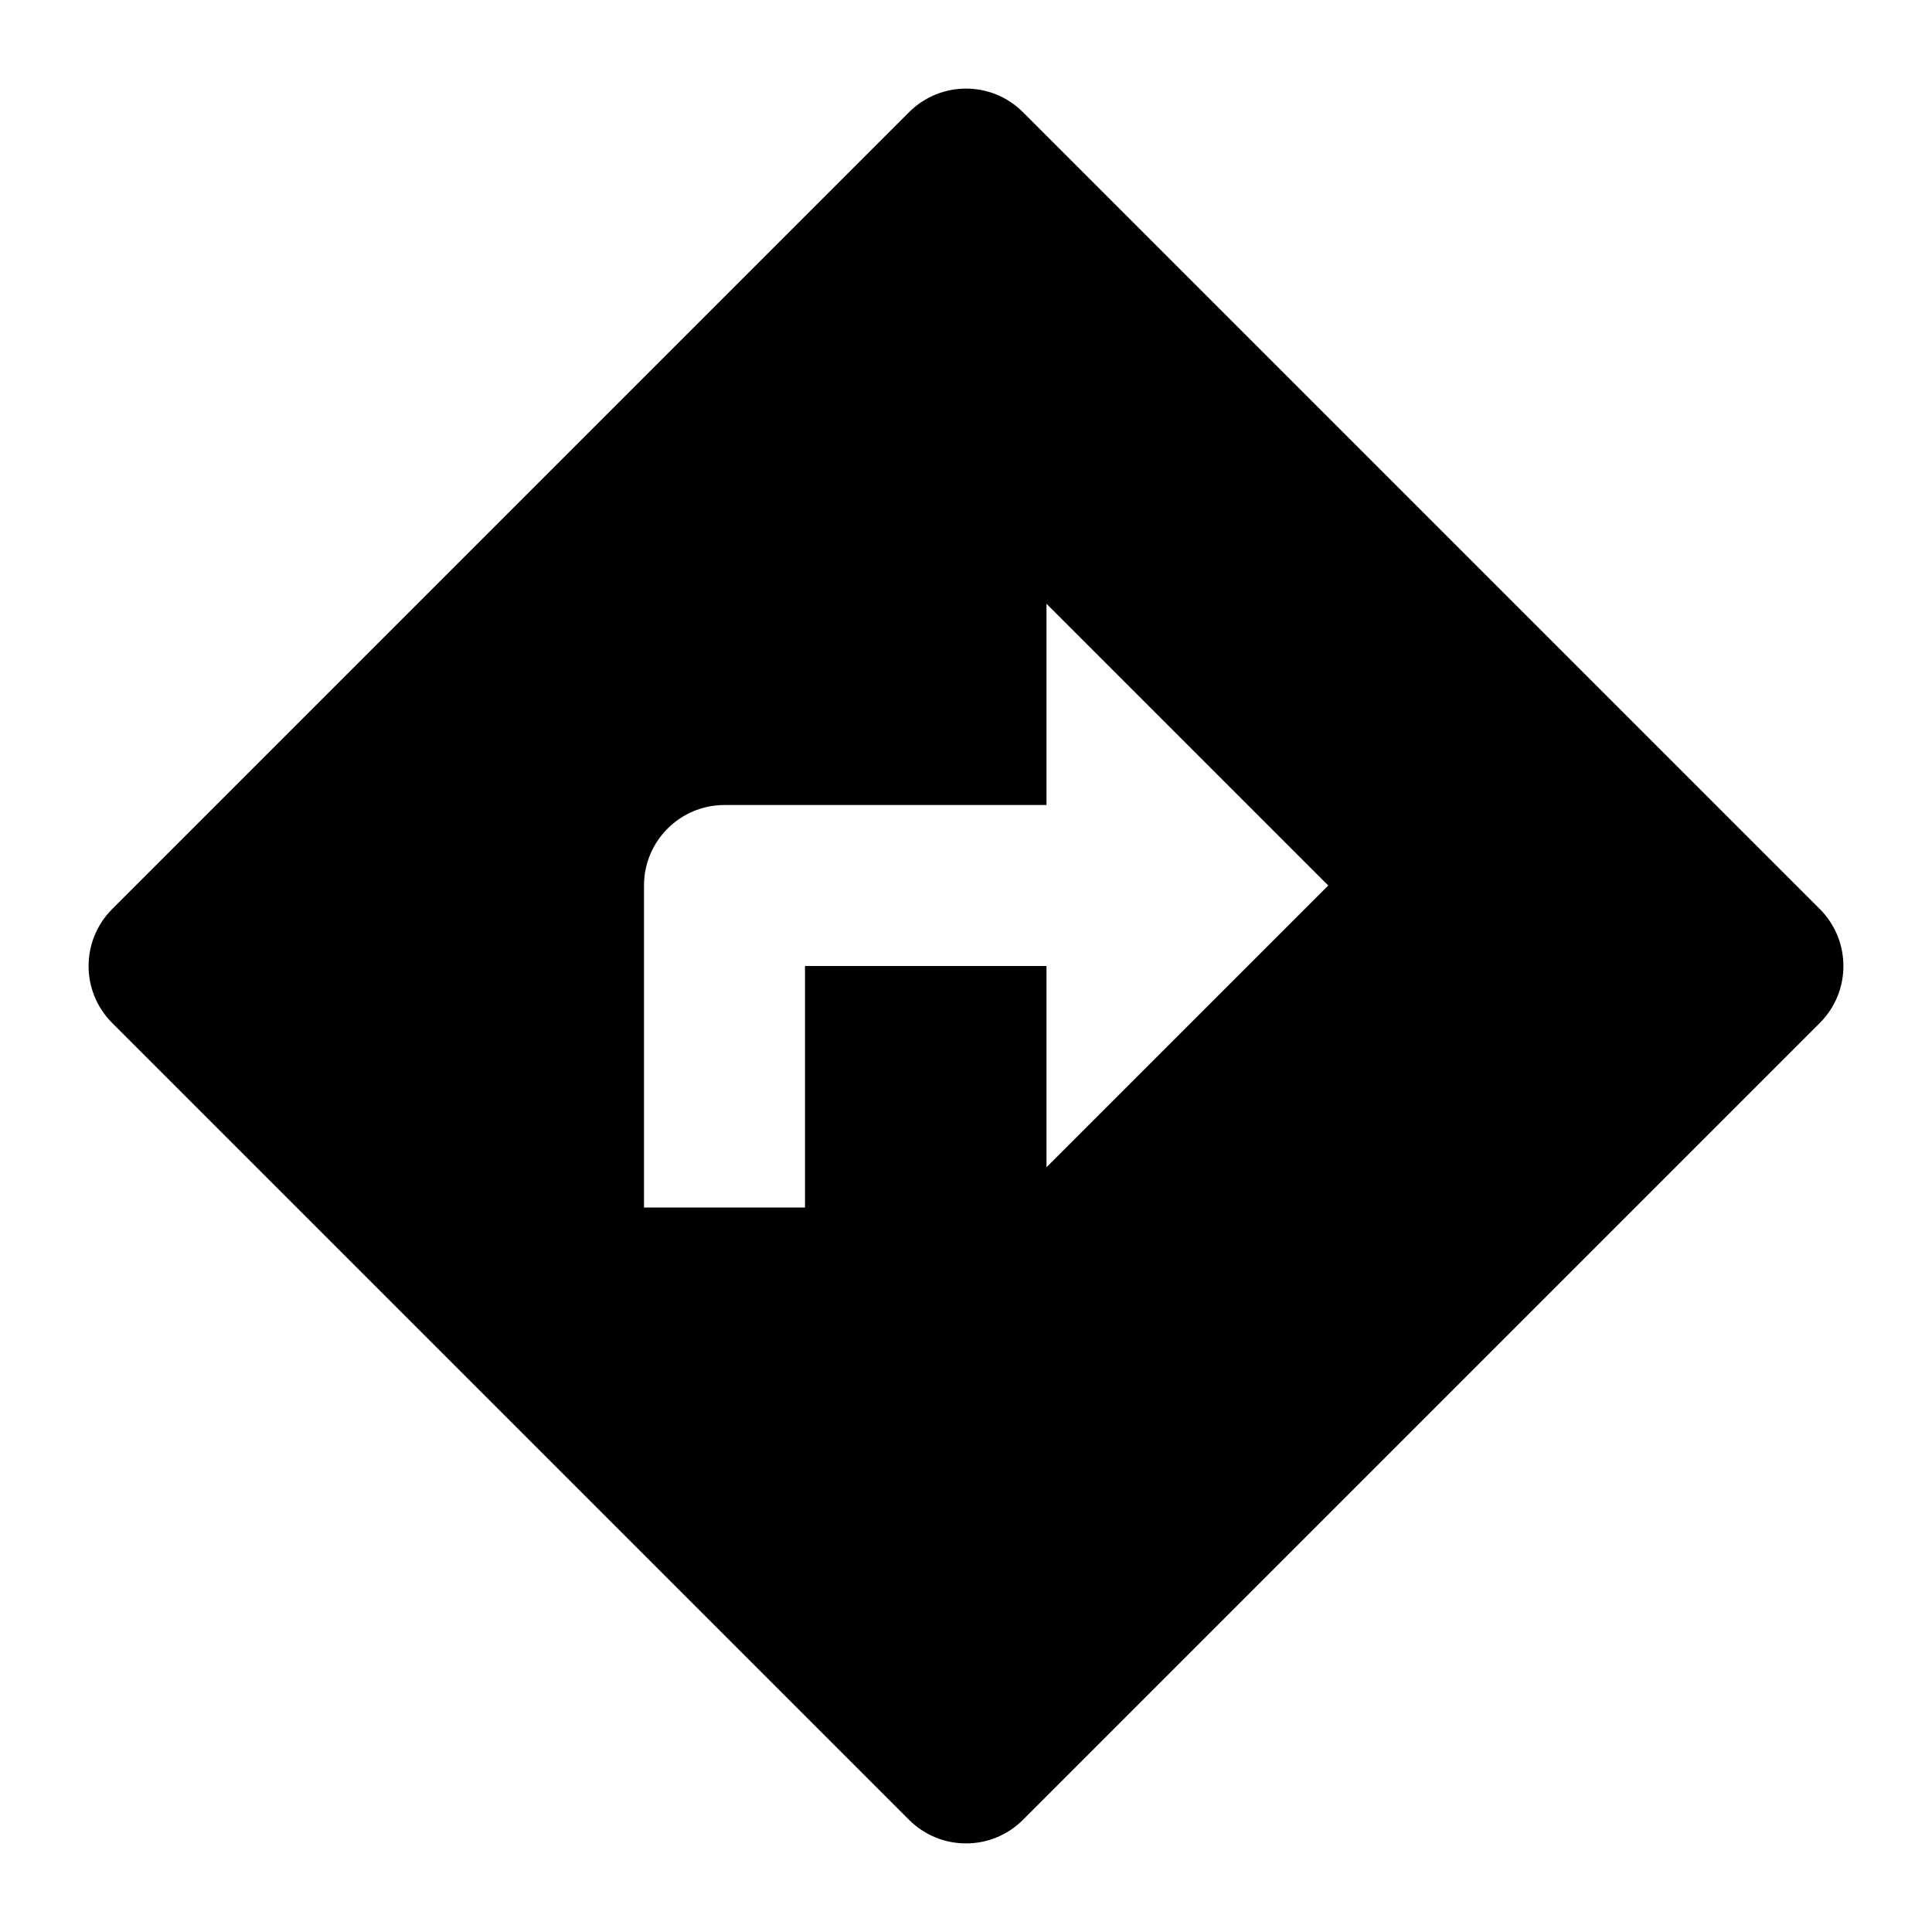
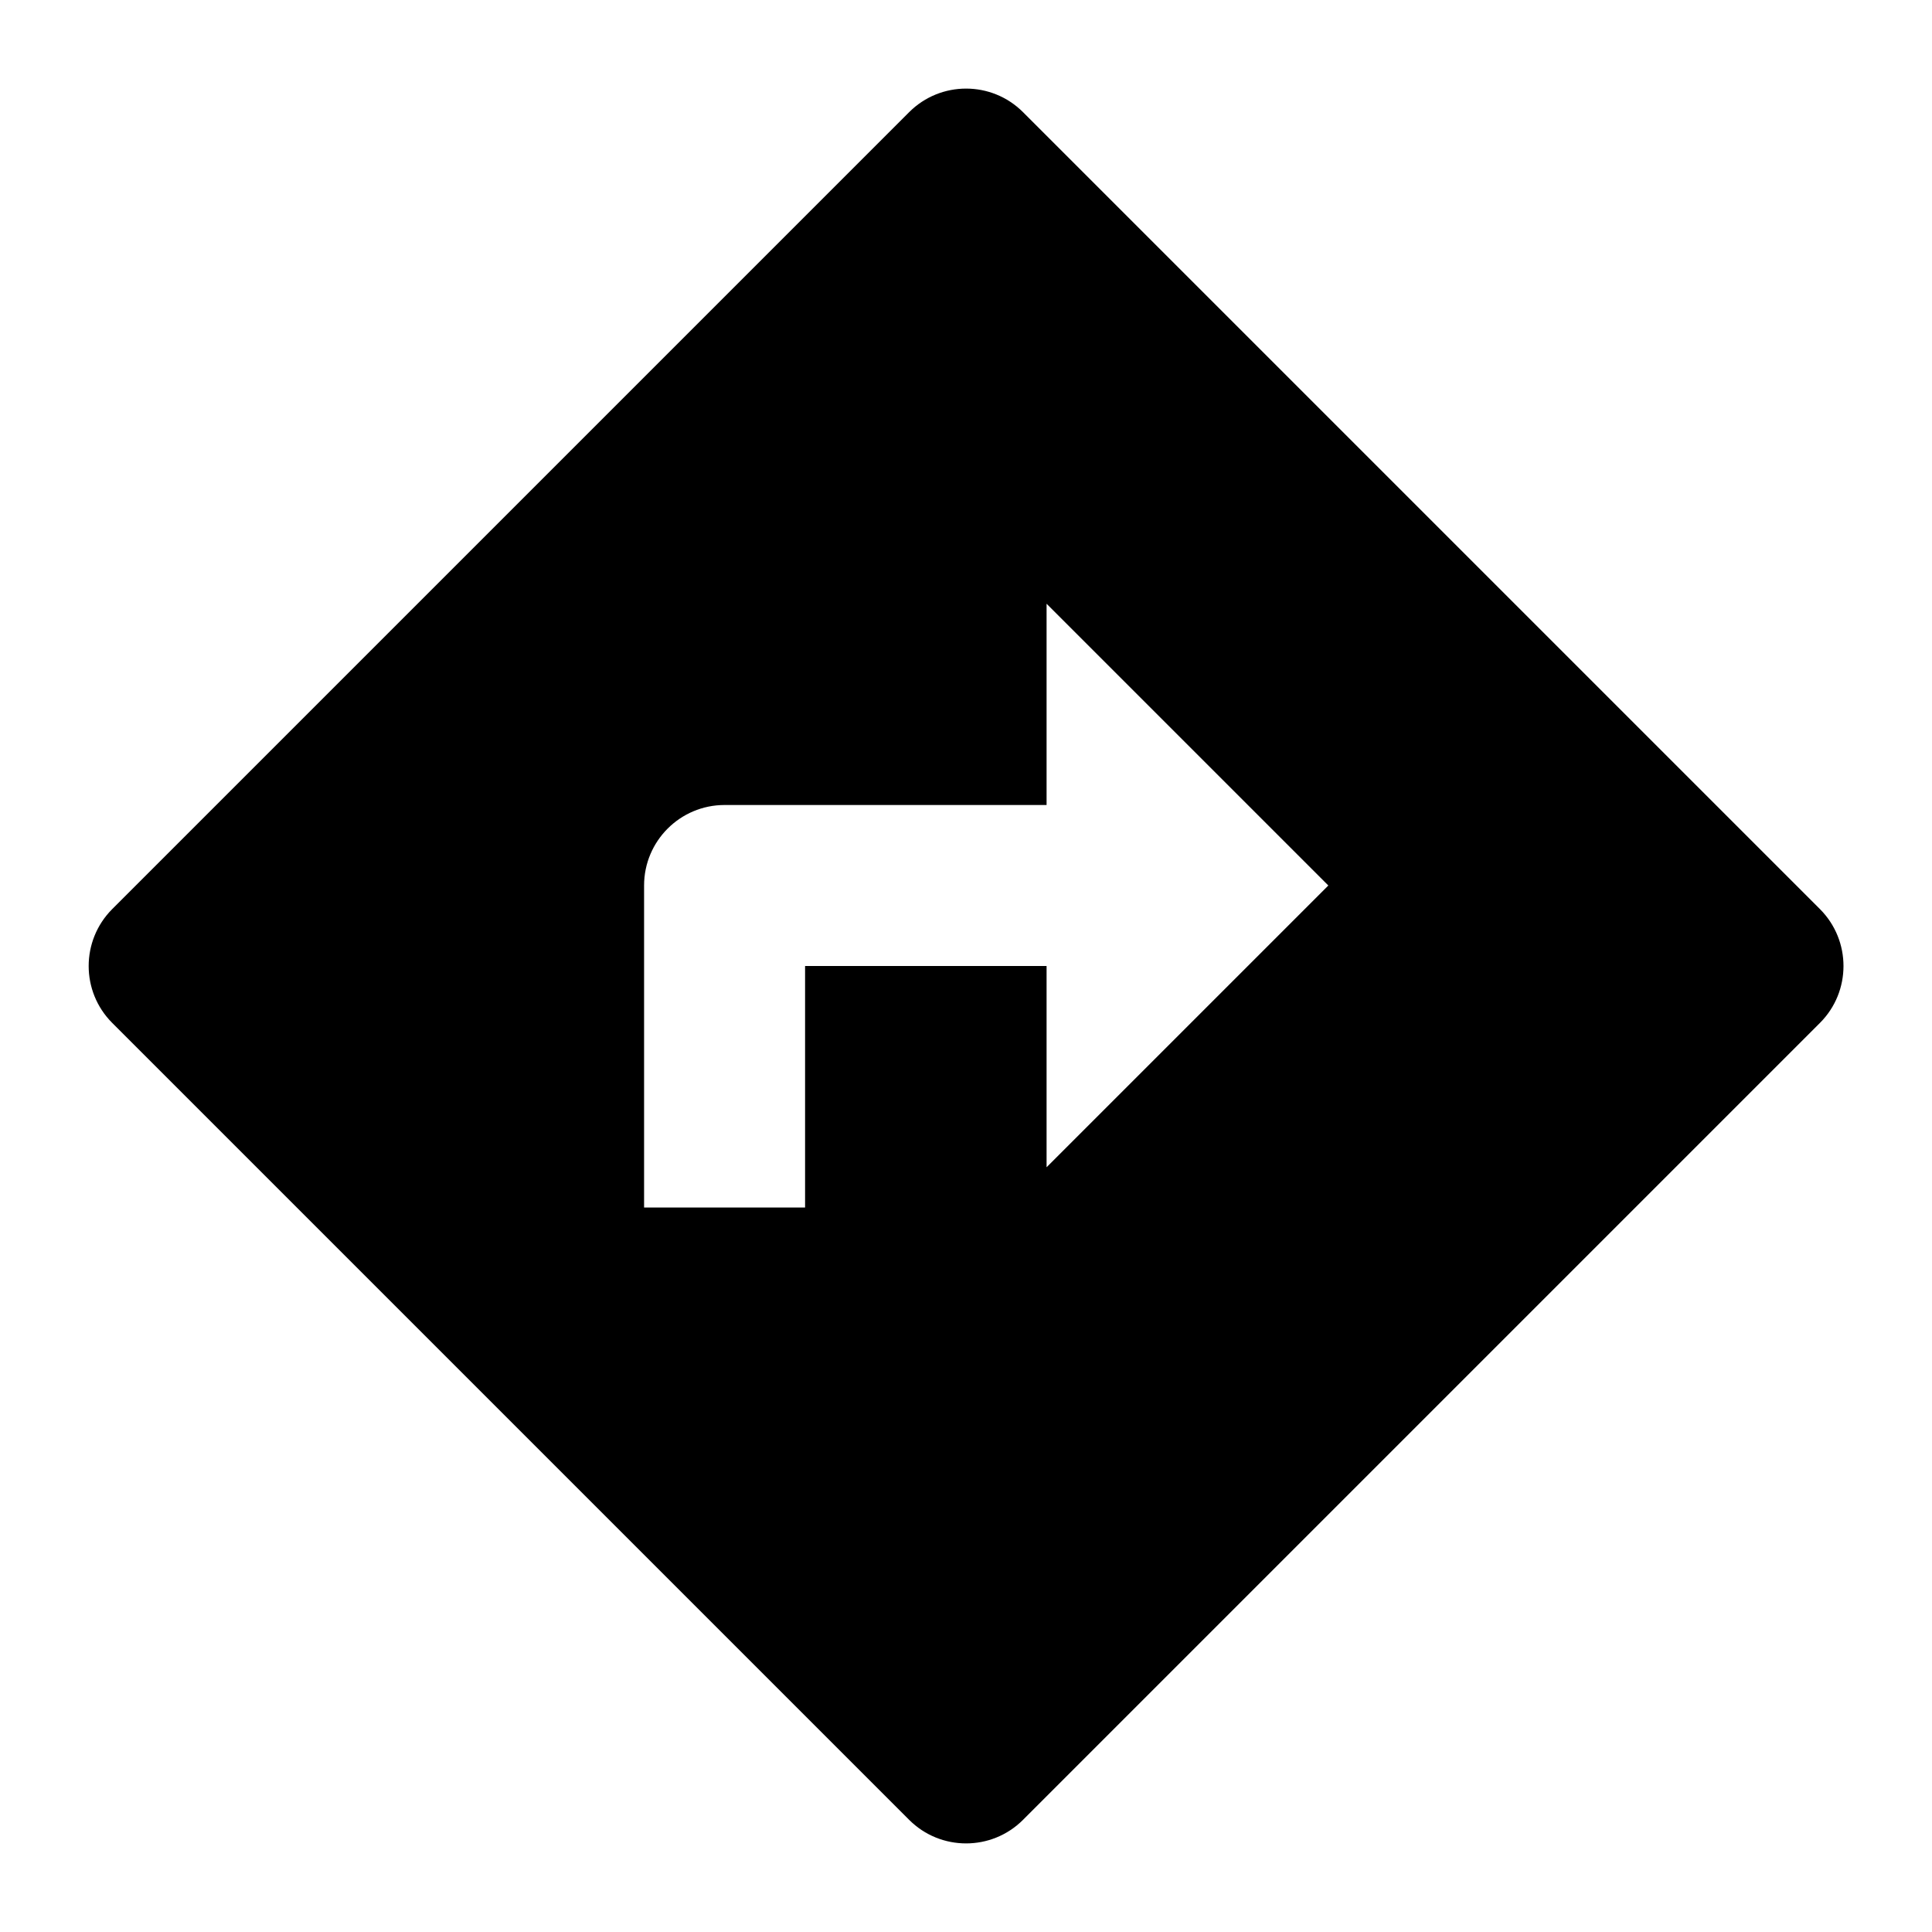
<svg xmlns="http://www.w3.org/2000/svg" viewBox="0 0 24 24">
-   <path d="M9 10C8.448 10 8 10.448 8 11V15H10V12H13V14.5L16.5 11L13 7.5V10H9ZM12.707 1.393L22.607 11.293C22.997 11.684 22.997 12.317 22.607 12.707L12.707 22.607C12.317 22.997 11.684 22.997 11.293 22.607L1.393 12.707C1.003 12.317 1.003 11.684 1.393 11.293L11.293 1.393C11.684 1.003 12.317 1.003 12.707 1.393Z" />
+   <path d="M9.001 10C8.449 10 8.001 10.448 8.001 11V15H10.001V12H13.001V14.5L16.501 11L13.001 7.5V10H9.001ZM12.708 1.393L22.608 11.293C22.998 11.684 22.998 12.317 22.608 12.707L12.708 22.607C12.318 22.997 11.684 22.997 11.294 22.607L1.394 12.707C1.004 12.317 1.004 11.684 1.394 11.293L11.294 1.393C11.684 1.003 12.318 1.003 12.708 1.393Z" />
</svg>
